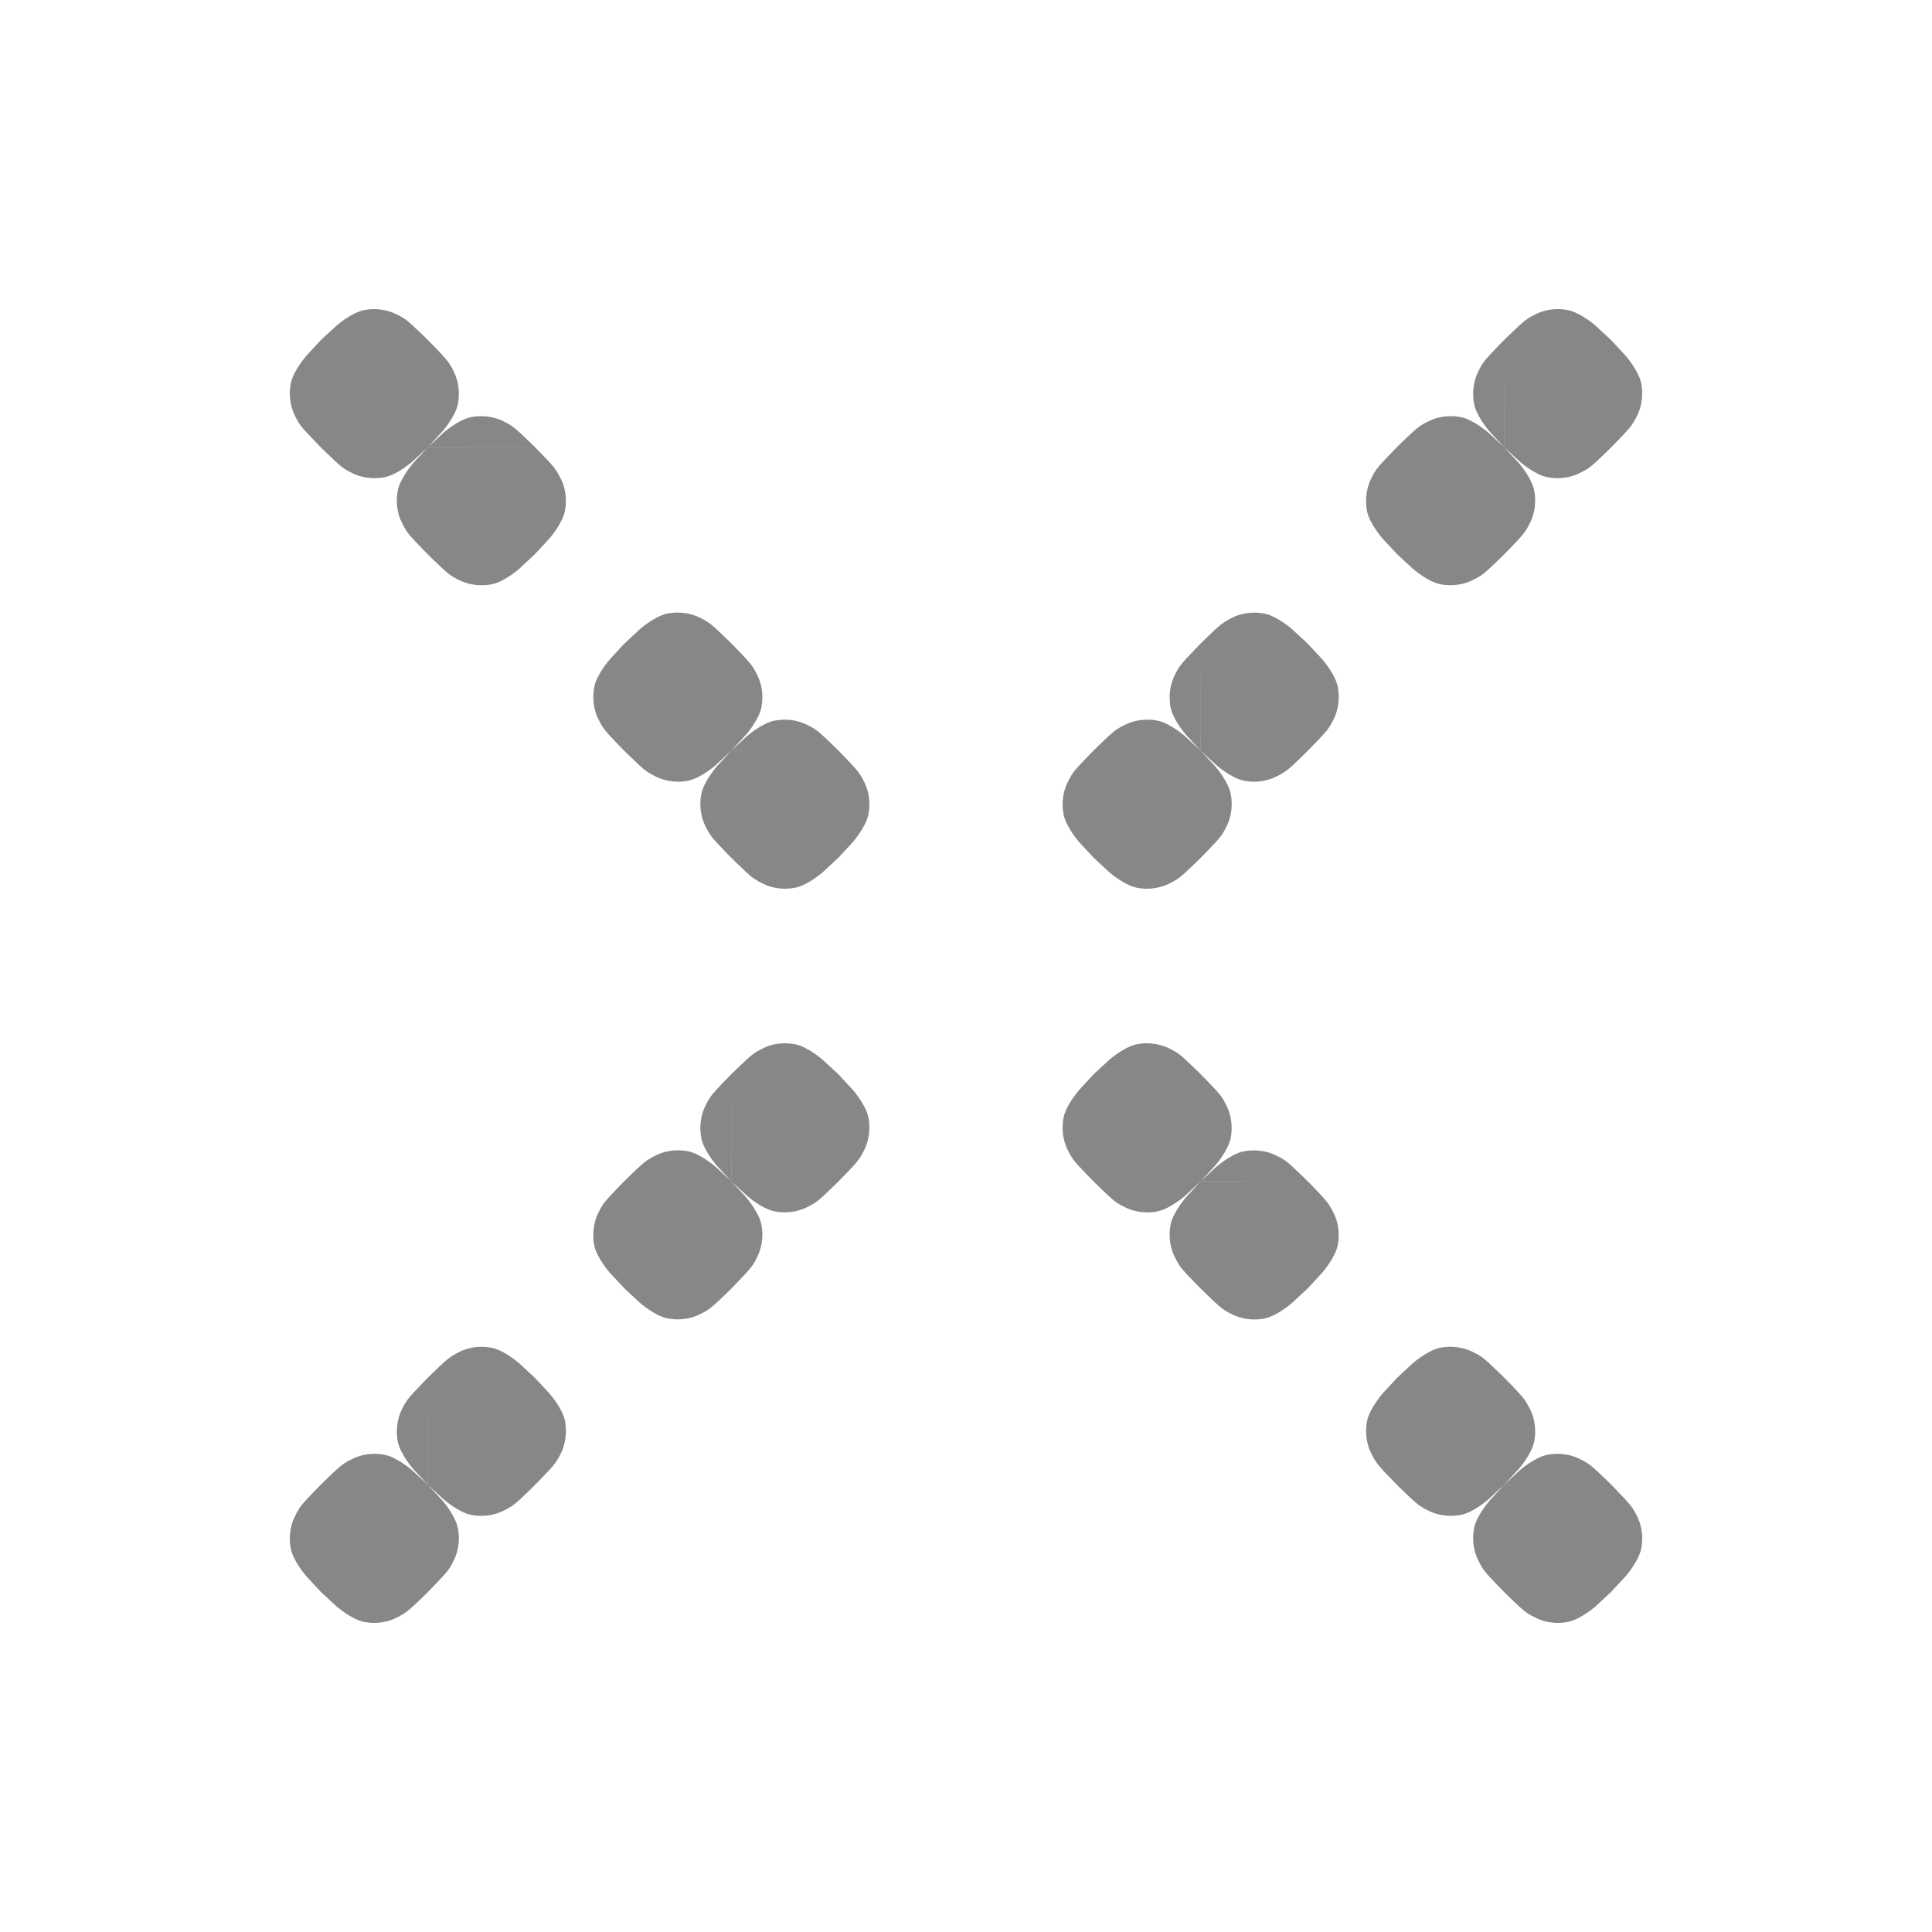
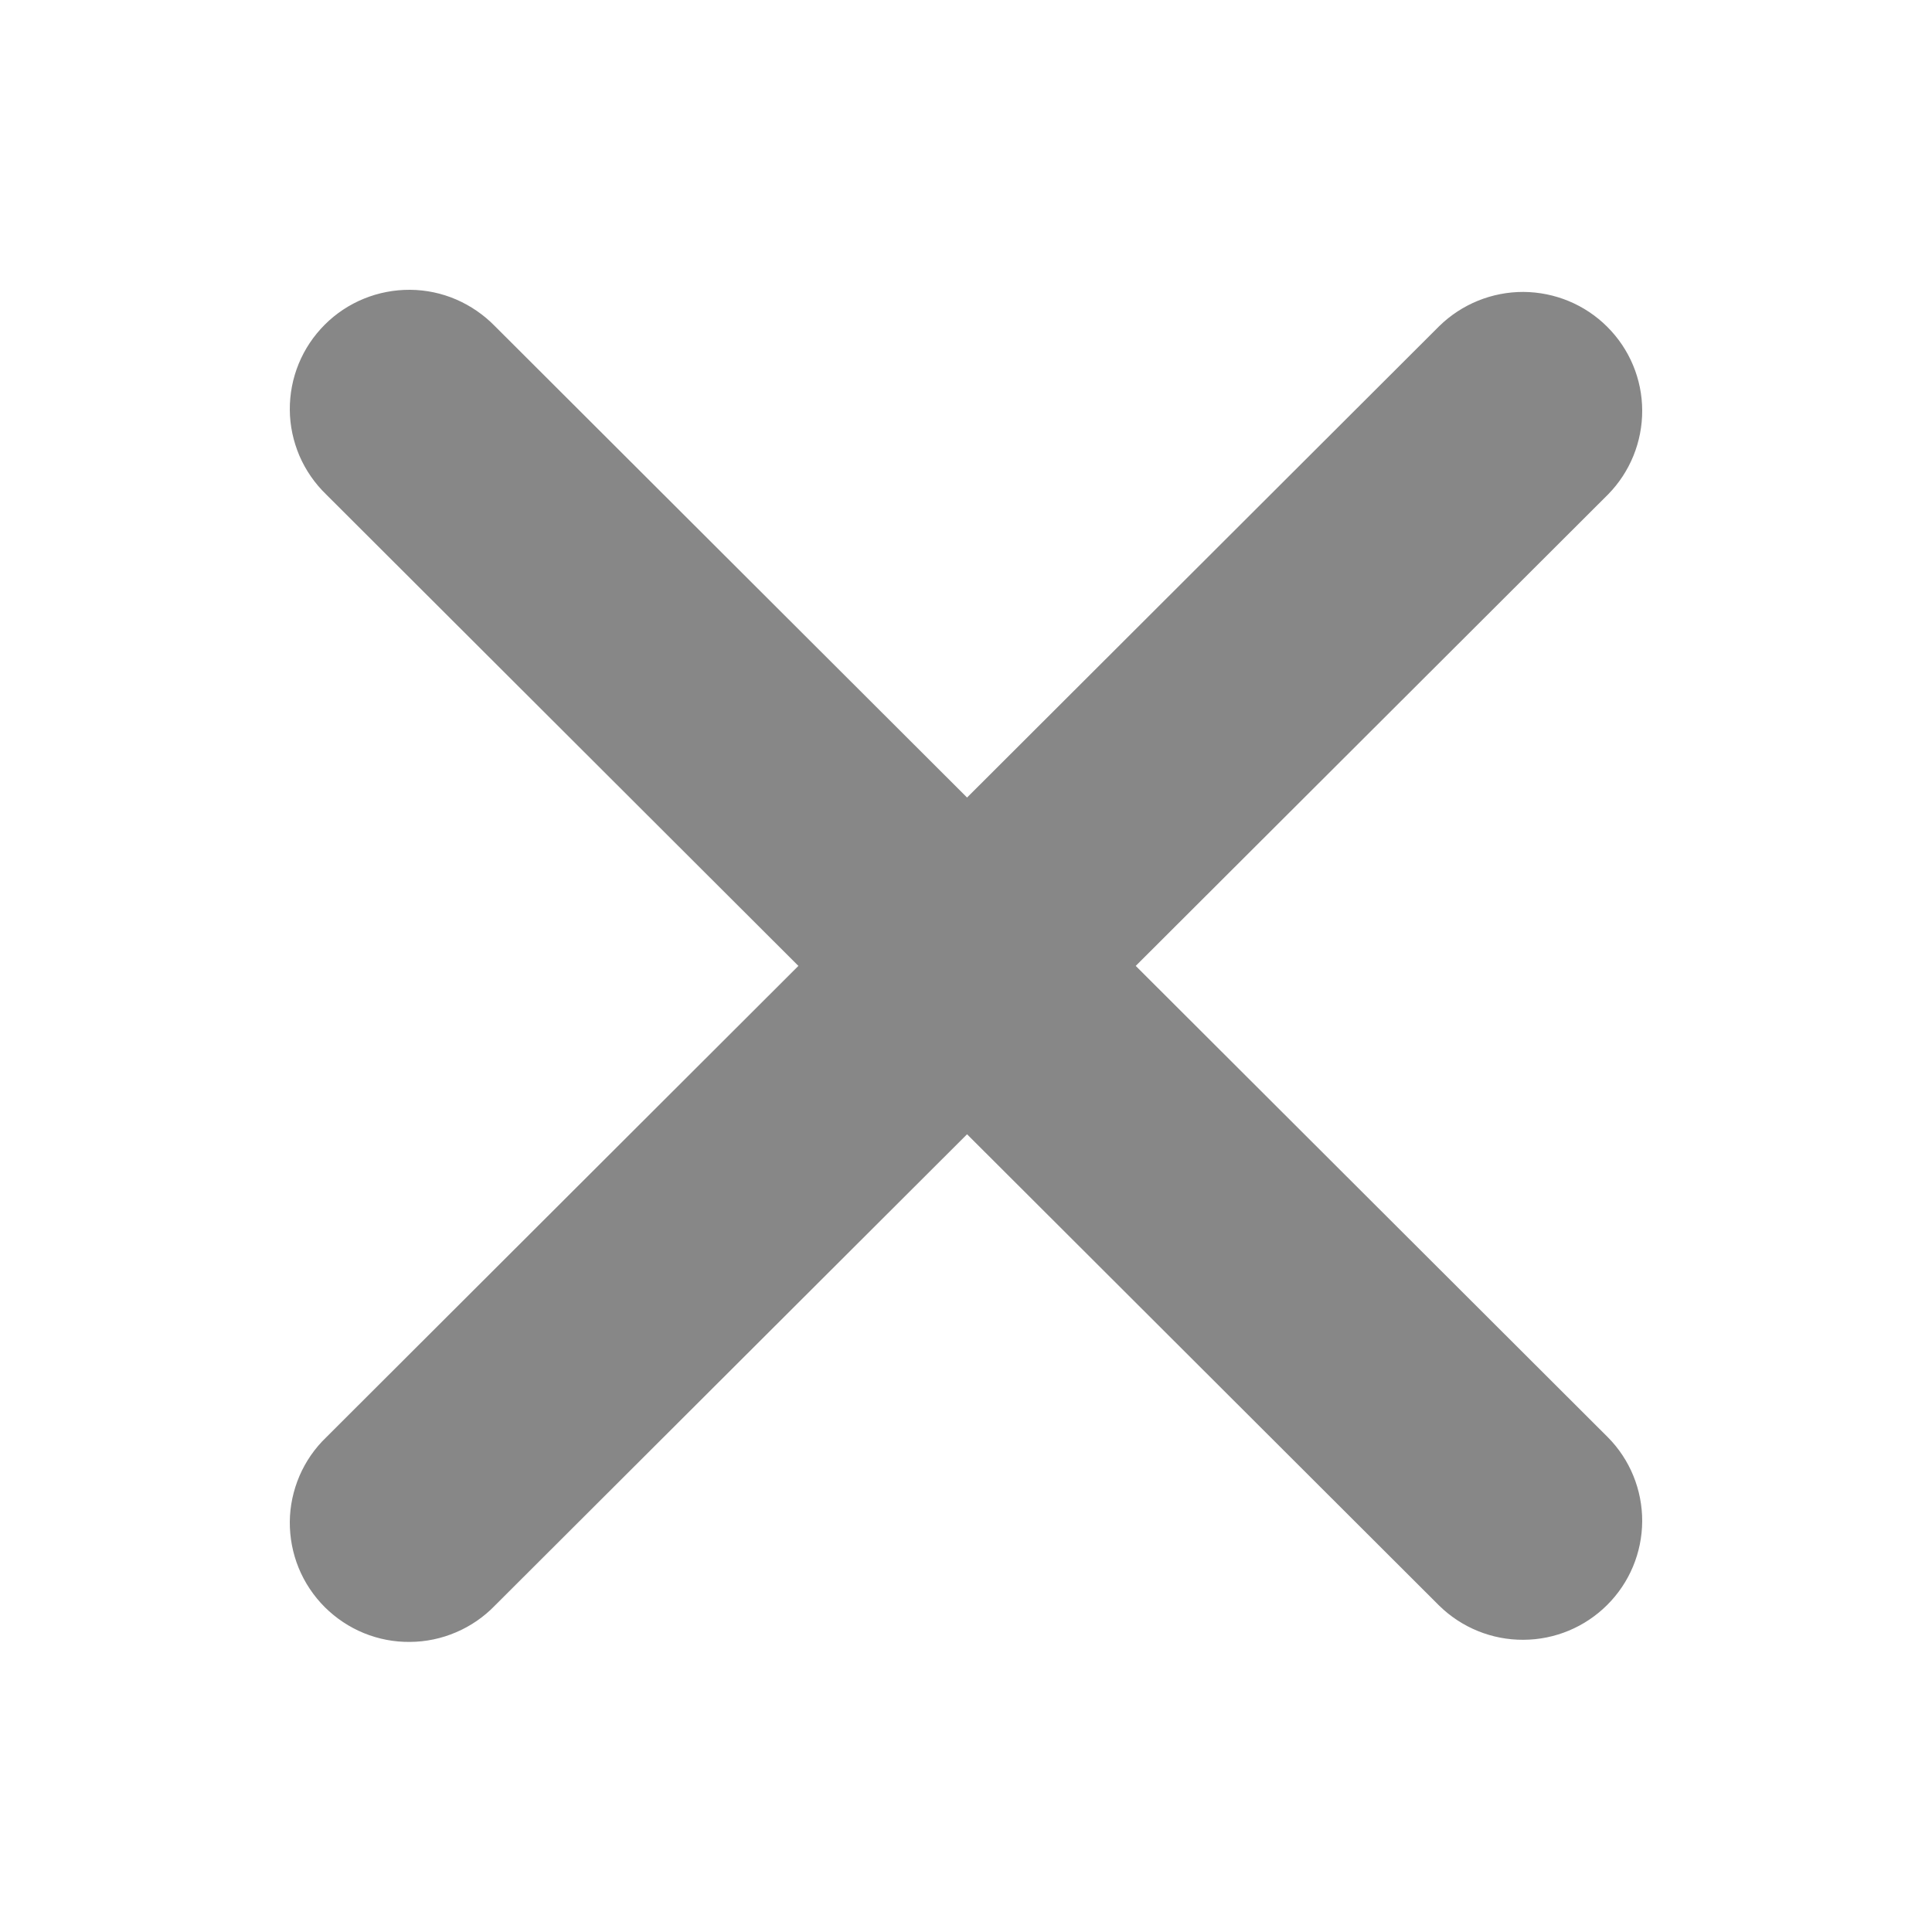
<svg xmlns="http://www.w3.org/2000/svg" width="20" height="20" viewBox="0 0 20 20" fill="none">
-   <path d="M7.57 12.229L7.408 12.079C7.408 12.079 7.254 11.944 7.123 11.918C6.992 11.892 6.873 11.92 6.801 11.955C6.728 11.99 6.688 12.013 6.616 12.08C6.543 12.147 6.462 12.228 6.462 12.228L7.57 12.229ZM7.572 13.338C7.572 13.338 7.49 13.419 7.418 13.486C7.346 13.553 7.306 13.576 7.233 13.611C7.16 13.646 7.042 13.674 6.91 13.648C6.779 13.622 6.625 13.487 6.625 13.487L6.463 13.337L6.462 12.228C6.462 12.228 6.381 12.31 6.314 12.382C6.247 12.454 6.223 12.494 6.188 12.567C6.154 12.64 6.126 12.758 6.151 12.89C6.177 13.021 6.312 13.175 6.312 13.175L6.463 13.337L7.572 13.338ZM7.572 13.338C7.572 13.338 7.652 13.256 7.719 13.184C7.787 13.112 7.81 13.072 7.845 12.999C7.879 12.926 7.908 12.808 7.882 12.677C7.856 12.546 7.721 12.391 7.721 12.391L7.57 12.229L7.572 13.338ZM6.462 12.228L6.463 13.337L7.572 13.338L7.57 12.229L6.462 12.228ZM8.679 11.121L8.517 10.971C8.517 10.971 8.362 10.836 8.231 10.81C8.1 10.784 7.981 10.812 7.909 10.847C7.836 10.882 7.796 10.906 7.724 10.973C7.652 11.04 7.57 11.12 7.57 11.12L8.679 11.121ZM8.68 12.23C8.68 12.23 8.598 12.311 8.526 12.378C8.454 12.445 8.414 12.469 8.341 12.503C8.268 12.538 8.15 12.566 8.018 12.54C7.887 12.514 7.733 12.379 7.733 12.379L7.57 12.229L7.57 11.12C7.57 11.12 7.489 11.202 7.422 11.274C7.355 11.346 7.331 11.386 7.297 11.459C7.262 11.532 7.234 11.65 7.26 11.782C7.285 11.913 7.42 12.067 7.42 12.067L7.57 12.229L8.68 12.23ZM8.68 12.23C8.68 12.23 8.76 12.148 8.828 12.076C8.895 12.004 8.918 11.964 8.953 11.891C8.987 11.818 9.016 11.7 8.99 11.569C8.964 11.437 8.829 11.283 8.829 11.283L8.679 11.121L8.68 12.23ZM7.57 11.12L7.571 12.229L8.68 12.23L8.679 11.121L7.57 11.12Z" fill="#878787" />
-   <path d="M4.429 15.371L4.267 15.221C4.267 15.221 4.113 15.086 3.982 15.06C3.85 15.034 3.732 15.062 3.659 15.097C3.586 15.131 3.547 15.155 3.474 15.222C3.402 15.289 3.32 15.37 3.32 15.37L4.429 15.371ZM4.43 16.48C4.43 16.48 4.349 16.561 4.276 16.628C4.204 16.695 4.164 16.718 4.091 16.753C4.019 16.788 3.9 16.816 3.769 16.79C3.638 16.764 3.483 16.629 3.483 16.629L3.321 16.479L3.32 15.37C3.32 15.37 3.24 15.452 3.172 15.524C3.105 15.596 3.082 15.636 3.047 15.709C3.013 15.782 2.984 15.9 3.01 16.031C3.036 16.163 3.171 16.317 3.171 16.317L3.321 16.479L4.43 16.48ZM4.43 16.48C4.43 16.48 4.511 16.398 4.578 16.326C4.645 16.254 4.669 16.214 4.703 16.141C4.738 16.068 4.766 15.95 4.74 15.819C4.714 15.687 4.58 15.533 4.58 15.533L4.429 15.371L4.43 16.48ZM3.32 15.37L3.321 16.479L4.43 16.48L4.429 15.371L3.32 15.37ZM5.537 14.263L5.375 14.113C5.375 14.113 5.221 13.978 5.09 13.952C4.959 13.926 4.84 13.954 4.767 13.989C4.695 14.024 4.655 14.048 4.582 14.115C4.51 14.182 4.429 14.262 4.429 14.262L5.537 14.263ZM5.538 15.372C5.538 15.372 5.457 15.453 5.385 15.52C5.312 15.587 5.273 15.61 5.2 15.645C5.127 15.68 5.008 15.708 4.877 15.682C4.746 15.656 4.592 15.521 4.592 15.521L4.429 15.371L4.429 14.262C4.429 14.262 4.348 14.344 4.281 14.416C4.214 14.488 4.19 14.528 4.155 14.601C4.121 14.674 4.092 14.792 4.118 14.924C4.144 15.055 4.279 15.209 4.279 15.209L4.429 15.371L5.538 15.372ZM5.538 15.372C5.538 15.372 5.619 15.29 5.686 15.218C5.753 15.146 5.777 15.106 5.812 15.033C5.846 14.96 5.874 14.842 5.849 14.71C5.823 14.579 5.688 14.425 5.688 14.425L5.537 14.263L5.538 15.372ZM4.429 14.262L4.43 15.371L5.538 15.372L5.537 14.263L4.429 14.262Z" fill="#878787" />
-   <path d="M15.571 15.37L15.721 15.208C15.721 15.208 15.856 15.054 15.882 14.923C15.908 14.792 15.88 14.673 15.845 14.601C15.81 14.528 15.787 14.488 15.72 14.416C15.653 14.343 15.572 14.262 15.572 14.262L15.571 15.37ZM14.462 15.372C14.462 15.372 14.381 15.29 14.314 15.218C14.247 15.146 14.224 15.106 14.189 15.033C14.154 14.96 14.126 14.842 14.152 14.71C14.178 14.579 14.313 14.425 14.313 14.425L14.463 14.263L15.572 14.262C15.572 14.262 15.49 14.181 15.418 14.114C15.346 14.047 15.306 14.023 15.233 13.989C15.16 13.954 15.042 13.926 14.911 13.951C14.779 13.977 14.625 14.112 14.625 14.112L14.463 14.263L14.462 15.372ZM14.462 15.372C14.462 15.372 14.544 15.453 14.616 15.52C14.688 15.587 14.728 15.61 14.801 15.645C14.874 15.68 14.992 15.708 15.123 15.682C15.255 15.656 15.409 15.521 15.409 15.521L15.571 15.37L14.462 15.372ZM15.572 14.262L14.463 14.263L14.462 15.372L15.571 15.37L15.572 14.262ZM16.679 16.479L16.829 16.317C16.829 16.317 16.964 16.162 16.99 16.031C17.016 15.9 16.988 15.781 16.953 15.709C16.918 15.636 16.894 15.596 16.827 15.524C16.76 15.452 16.68 15.37 16.68 15.37L16.679 16.479ZM15.57 16.48C15.57 16.48 15.489 16.398 15.422 16.326C15.355 16.254 15.332 16.214 15.297 16.141C15.262 16.068 15.234 15.95 15.26 15.819C15.286 15.687 15.421 15.533 15.421 15.533L15.571 15.37L16.68 15.37C16.68 15.37 16.598 15.289 16.526 15.222C16.454 15.155 16.414 15.132 16.341 15.097C16.268 15.062 16.15 15.034 16.018 15.06C15.887 15.085 15.733 15.22 15.733 15.22L15.571 15.37L15.57 16.48ZM15.57 16.48C15.57 16.48 15.652 16.561 15.724 16.628C15.796 16.695 15.836 16.718 15.909 16.753C15.982 16.788 16.1 16.816 16.231 16.79C16.363 16.764 16.517 16.629 16.517 16.629L16.679 16.479L15.57 16.48ZM16.68 15.37L15.571 15.371L15.57 16.48L16.679 16.479L16.68 15.37Z" fill="#878787" />
-   <path d="M12.429 12.229L12.579 12.067C12.579 12.067 12.714 11.913 12.74 11.782C12.766 11.651 12.738 11.532 12.703 11.459C12.669 11.386 12.645 11.347 12.578 11.274C12.511 11.202 12.43 11.121 12.43 11.121L12.429 12.229ZM11.32 12.23C11.32 12.23 11.24 12.149 11.172 12.076C11.105 12.004 11.082 11.964 11.047 11.892C11.012 11.819 10.984 11.7 11.01 11.569C11.036 11.438 11.171 11.284 11.171 11.284L11.321 11.121L12.43 11.121C12.43 11.121 12.348 11.04 12.276 10.973C12.204 10.905 12.164 10.882 12.091 10.847C12.018 10.813 11.9 10.784 11.769 10.81C11.637 10.836 11.483 10.971 11.483 10.971L11.321 11.121L11.32 12.23ZM11.32 12.23C11.32 12.23 11.402 12.311 11.474 12.378C11.546 12.445 11.586 12.469 11.659 12.504C11.732 12.538 11.851 12.567 11.982 12.54C12.113 12.514 12.267 12.38 12.267 12.38L12.429 12.229L11.32 12.23ZM12.43 11.121L11.321 11.121L11.32 12.23L12.429 12.229L12.43 11.121ZM13.537 13.338L13.687 13.175C13.687 13.175 13.822 13.021 13.848 12.89C13.874 12.759 13.846 12.64 13.811 12.568C13.776 12.495 13.752 12.455 13.686 12.383C13.618 12.31 13.538 12.229 13.538 12.229L13.537 13.338ZM12.428 13.338C12.428 13.338 12.348 13.257 12.28 13.185C12.213 13.113 12.19 13.073 12.155 13C12.12 12.927 12.092 12.809 12.118 12.677C12.144 12.546 12.279 12.392 12.279 12.392L12.429 12.229L13.538 12.229C13.538 12.229 13.456 12.148 13.384 12.081C13.312 12.014 13.272 11.99 13.199 11.956C13.126 11.921 13.008 11.893 12.877 11.918C12.745 11.944 12.591 12.079 12.591 12.079L12.429 12.229L12.428 13.338ZM12.428 13.338C12.428 13.338 12.51 13.419 12.582 13.486C12.654 13.553 12.694 13.577 12.767 13.612C12.84 13.646 12.958 13.675 13.09 13.649C13.221 13.623 13.375 13.488 13.375 13.488L13.537 13.338L12.428 13.338ZM13.538 12.229L12.429 12.23L12.428 13.338L13.537 13.338L13.538 12.229Z" fill="#878787" />
-   <path d="M15.57 4.629L15.408 4.479C15.408 4.479 15.254 4.344 15.123 4.318C14.992 4.292 14.873 4.32 14.8 4.355C14.728 4.389 14.688 4.413 14.616 4.48C14.543 4.547 14.462 4.628 14.462 4.628L15.57 4.629ZM15.572 5.738C15.572 5.738 15.49 5.819 15.418 5.886C15.346 5.953 15.306 5.976 15.233 6.011C15.16 6.046 15.041 6.074 14.91 6.048C14.779 6.022 14.625 5.887 14.625 5.887L14.463 5.737L14.462 4.628C14.462 4.628 14.381 4.71 14.314 4.782C14.247 4.854 14.223 4.894 14.188 4.967C14.154 5.04 14.126 5.158 14.151 5.29C14.177 5.421 14.312 5.575 14.312 5.575L14.463 5.737L15.572 5.738ZM15.572 5.738C15.572 5.738 15.652 5.656 15.72 5.584C15.787 5.512 15.81 5.472 15.845 5.399C15.88 5.326 15.908 5.208 15.882 5.077C15.856 4.946 15.721 4.791 15.721 4.791L15.57 4.629L15.572 5.738ZM14.462 4.628L14.463 5.737L15.572 5.738L15.57 4.629L14.462 4.628ZM16.679 3.521L16.517 3.371C16.517 3.371 16.362 3.236 16.231 3.21C16.1 3.184 15.981 3.212 15.909 3.247C15.836 3.282 15.796 3.306 15.724 3.373C15.652 3.44 15.57 3.52 15.57 3.52L16.679 3.521ZM16.68 4.63C16.68 4.63 16.598 4.711 16.526 4.778C16.454 4.845 16.414 4.868 16.341 4.903C16.268 4.938 16.15 4.966 16.018 4.94C15.887 4.914 15.733 4.779 15.733 4.779L15.57 4.629L15.57 3.52C15.57 3.52 15.489 3.602 15.422 3.674C15.355 3.746 15.331 3.786 15.297 3.859C15.262 3.932 15.234 4.05 15.26 4.182C15.285 4.313 15.42 4.467 15.42 4.467L15.57 4.629L16.68 4.63ZM16.68 4.63C16.68 4.63 16.761 4.548 16.828 4.476C16.895 4.404 16.918 4.364 16.953 4.291C16.988 4.218 17.016 4.1 16.99 3.969C16.964 3.837 16.829 3.683 16.829 3.683L16.679 3.521L16.68 4.63ZM15.57 3.52L15.571 4.629L16.68 4.63L16.679 3.521L15.57 3.52Z" fill="#878787" />
-   <path d="M12.429 7.771L12.267 7.621C12.267 7.621 12.113 7.486 11.982 7.46C11.851 7.434 11.732 7.462 11.659 7.497C11.586 7.531 11.547 7.555 11.474 7.622C11.402 7.689 11.32 7.77 11.32 7.77L12.429 7.771ZM12.43 8.88C12.43 8.88 12.349 8.96 12.276 9.027C12.204 9.095 12.164 9.118 12.091 9.153C12.019 9.187 11.9 9.216 11.769 9.19C11.638 9.164 11.483 9.029 11.483 9.029L11.321 8.879L11.32 7.77C11.32 7.77 11.239 7.852 11.172 7.924C11.105 7.996 11.082 8.036 11.047 8.109C11.012 8.182 10.984 8.3 11.01 8.431C11.036 8.563 11.171 8.717 11.171 8.717L11.321 8.879L12.43 8.88ZM12.43 8.88C12.43 8.88 12.511 8.798 12.578 8.726C12.645 8.654 12.669 8.614 12.704 8.541C12.738 8.468 12.767 8.349 12.74 8.218C12.714 8.087 12.58 7.933 12.58 7.933L12.429 7.771L12.43 8.88ZM11.32 7.77L11.321 8.879L12.43 8.88L12.429 7.771L11.32 7.77ZM13.537 6.663L13.375 6.513C13.375 6.513 13.221 6.378 13.09 6.352C12.959 6.326 12.84 6.354 12.767 6.389C12.695 6.424 12.655 6.448 12.582 6.514C12.51 6.582 12.429 6.662 12.429 6.662L13.537 6.663ZM13.538 7.772C13.538 7.772 13.457 7.852 13.385 7.92C13.312 7.987 13.273 8.01 13.2 8.045C13.127 8.08 13.008 8.108 12.877 8.082C12.746 8.056 12.592 7.921 12.592 7.921L12.429 7.771L12.429 6.662C12.429 6.662 12.348 6.744 12.281 6.816C12.214 6.888 12.19 6.928 12.155 7.001C12.121 7.074 12.092 7.192 12.118 7.323C12.144 7.455 12.279 7.609 12.279 7.609L12.429 7.771L13.538 7.772ZM13.538 7.772C13.538 7.772 13.619 7.69 13.686 7.618C13.753 7.546 13.777 7.506 13.812 7.433C13.846 7.36 13.874 7.242 13.849 7.11C13.823 6.979 13.688 6.825 13.688 6.825L13.537 6.663L13.538 7.772ZM12.429 6.662L12.43 7.771L13.538 7.772L13.537 6.663L12.429 6.662Z" fill="#878787" />
-   <path d="M7.571 7.77L7.721 7.608C7.721 7.608 7.856 7.454 7.882 7.323C7.908 7.192 7.88 7.073 7.845 7.001C7.811 6.928 7.787 6.888 7.72 6.816C7.653 6.743 7.572 6.662 7.572 6.662L7.571 7.77ZM6.462 7.772C6.462 7.772 6.381 7.69 6.314 7.618C6.247 7.546 6.224 7.506 6.189 7.433C6.154 7.36 6.126 7.242 6.152 7.11C6.178 6.979 6.313 6.825 6.313 6.825L6.463 6.663L7.572 6.662C7.572 6.662 7.49 6.581 7.418 6.514C7.346 6.447 7.306 6.423 7.233 6.388C7.16 6.354 7.042 6.326 6.91 6.351C6.779 6.377 6.625 6.512 6.625 6.512L6.463 6.663L6.462 7.772ZM6.462 7.772C6.462 7.772 6.544 7.852 6.616 7.92C6.688 7.987 6.728 8.01 6.801 8.045C6.874 8.079 6.992 8.108 7.123 8.082C7.255 8.056 7.409 7.921 7.409 7.921L7.571 7.77L6.462 7.772ZM7.572 6.662L6.463 6.663L6.462 7.772L7.571 7.77L7.572 6.662ZM8.679 8.879L8.829 8.717C8.829 8.717 8.964 8.562 8.99 8.431C9.016 8.3 8.988 8.181 8.953 8.109C8.918 8.036 8.894 7.996 8.827 7.924C8.76 7.852 8.68 7.77 8.68 7.77L8.679 8.879ZM7.57 8.88C7.57 8.88 7.489 8.798 7.422 8.726C7.355 8.654 7.332 8.614 7.297 8.541C7.262 8.468 7.234 8.35 7.26 8.219C7.286 8.087 7.421 7.933 7.421 7.933L7.571 7.77L8.68 7.77C8.68 7.77 8.598 7.689 8.526 7.622C8.454 7.555 8.414 7.531 8.341 7.497C8.268 7.462 8.15 7.434 8.018 7.46C7.887 7.485 7.733 7.62 7.733 7.62L7.571 7.77L7.57 8.88ZM7.57 8.88C7.57 8.88 7.652 8.96 7.724 9.028C7.796 9.095 7.836 9.118 7.909 9.153C7.982 9.188 8.1 9.216 8.231 9.19C8.363 9.164 8.517 9.029 8.517 9.029L8.679 8.879L7.57 8.88ZM8.68 7.77L7.571 7.771L7.57 8.88L8.679 8.879L8.68 7.77Z" fill="#878787" />
-   <path d="M4.429 4.629L4.579 4.467C4.579 4.467 4.714 4.313 4.74 4.182C4.766 4.05 4.738 3.932 4.703 3.859C4.669 3.786 4.645 3.747 4.578 3.674C4.511 3.602 4.43 3.52 4.43 3.52L4.429 4.629ZM3.32 4.63C3.32 4.63 3.24 4.549 3.173 4.476C3.105 4.404 3.082 4.364 3.047 4.291C3.013 4.219 2.984 4.1 3.01 3.969C3.036 3.838 3.171 3.683 3.171 3.683L3.321 3.521L4.43 3.52C4.43 3.52 4.348 3.44 4.276 3.373C4.204 3.305 4.164 3.282 4.091 3.247C4.018 3.213 3.9 3.184 3.769 3.21C3.637 3.236 3.483 3.371 3.483 3.371L3.321 3.521L3.32 4.63ZM3.32 4.63C3.32 4.63 3.402 4.711 3.474 4.778C3.547 4.845 3.586 4.869 3.659 4.904C3.732 4.938 3.851 4.966 3.982 4.94C4.113 4.914 4.267 4.78 4.267 4.78L4.429 4.629L3.32 4.63ZM4.43 3.52L3.321 3.521L3.32 4.63L4.429 4.629L4.43 3.52ZM5.537 5.737L5.687 5.575C5.687 5.575 5.822 5.421 5.848 5.29C5.874 5.159 5.846 5.04 5.811 4.967C5.776 4.895 5.752 4.855 5.686 4.782C5.618 4.71 5.538 4.629 5.538 4.629L5.537 5.737ZM4.428 5.738C4.428 5.738 4.348 5.657 4.28 5.585C4.213 5.512 4.19 5.473 4.155 5.4C4.12 5.327 4.092 5.208 4.118 5.077C4.144 4.946 4.279 4.792 4.279 4.792L4.429 4.629L5.538 4.629C5.538 4.629 5.456 4.548 5.384 4.481C5.312 4.414 5.272 4.39 5.199 4.355C5.126 4.321 5.008 4.292 4.877 4.318C4.745 4.344 4.591 4.479 4.591 4.479L4.429 4.629L4.428 5.738ZM4.428 5.738C4.428 5.738 4.51 5.819 4.582 5.886C4.654 5.953 4.694 5.977 4.767 6.012C4.84 6.046 4.958 6.074 5.09 6.049C5.221 6.023 5.375 5.888 5.375 5.888L5.537 5.737L4.428 5.738ZM5.538 4.629L4.429 4.63L4.428 5.738L5.537 5.737L5.538 4.629Z" fill="#878787" />
+   <path d="M11.757 9.999L16.646 5.119C16.874 4.887 17.001 4.575 17 4.249C16.999 3.924 16.869 3.613 16.638 3.383C16.408 3.153 16.096 3.024 15.77 3.022C15.445 3.021 15.132 3.148 14.899 3.376L10.011 8.256L5.123 3.376C5.009 3.259 4.872 3.165 4.722 3.1C4.571 3.035 4.409 3.001 4.245 3C4.081 2.999 3.919 3.03 3.767 3.092C3.615 3.154 3.478 3.245 3.362 3.361C3.246 3.477 3.154 3.614 3.092 3.766C3.03 3.917 2.999 4.079 3 4.243C3.001 4.407 3.036 4.568 3.1 4.719C3.165 4.869 3.259 5.005 3.377 5.119L8.265 9.999L3.377 14.879C3.259 14.992 3.165 15.128 3.1 15.279C3.036 15.429 3.001 15.591 3 15.754C2.999 15.918 3.03 16.08 3.092 16.232C3.154 16.383 3.246 16.521 3.362 16.637C3.478 16.752 3.615 16.844 3.767 16.906C3.919 16.968 4.081 16.999 4.245 16.997C4.409 16.996 4.571 16.962 4.722 16.897C4.872 16.833 5.009 16.739 5.123 16.621L10.011 11.742L14.899 16.622C15.132 16.85 15.445 16.977 15.77 16.975C16.096 16.974 16.408 16.844 16.638 16.614C16.869 16.384 16.998 16.073 17 15.748C17.001 15.423 16.874 15.11 16.645 14.879L11.757 9.999Z" fill="#878787" />
</svg>
